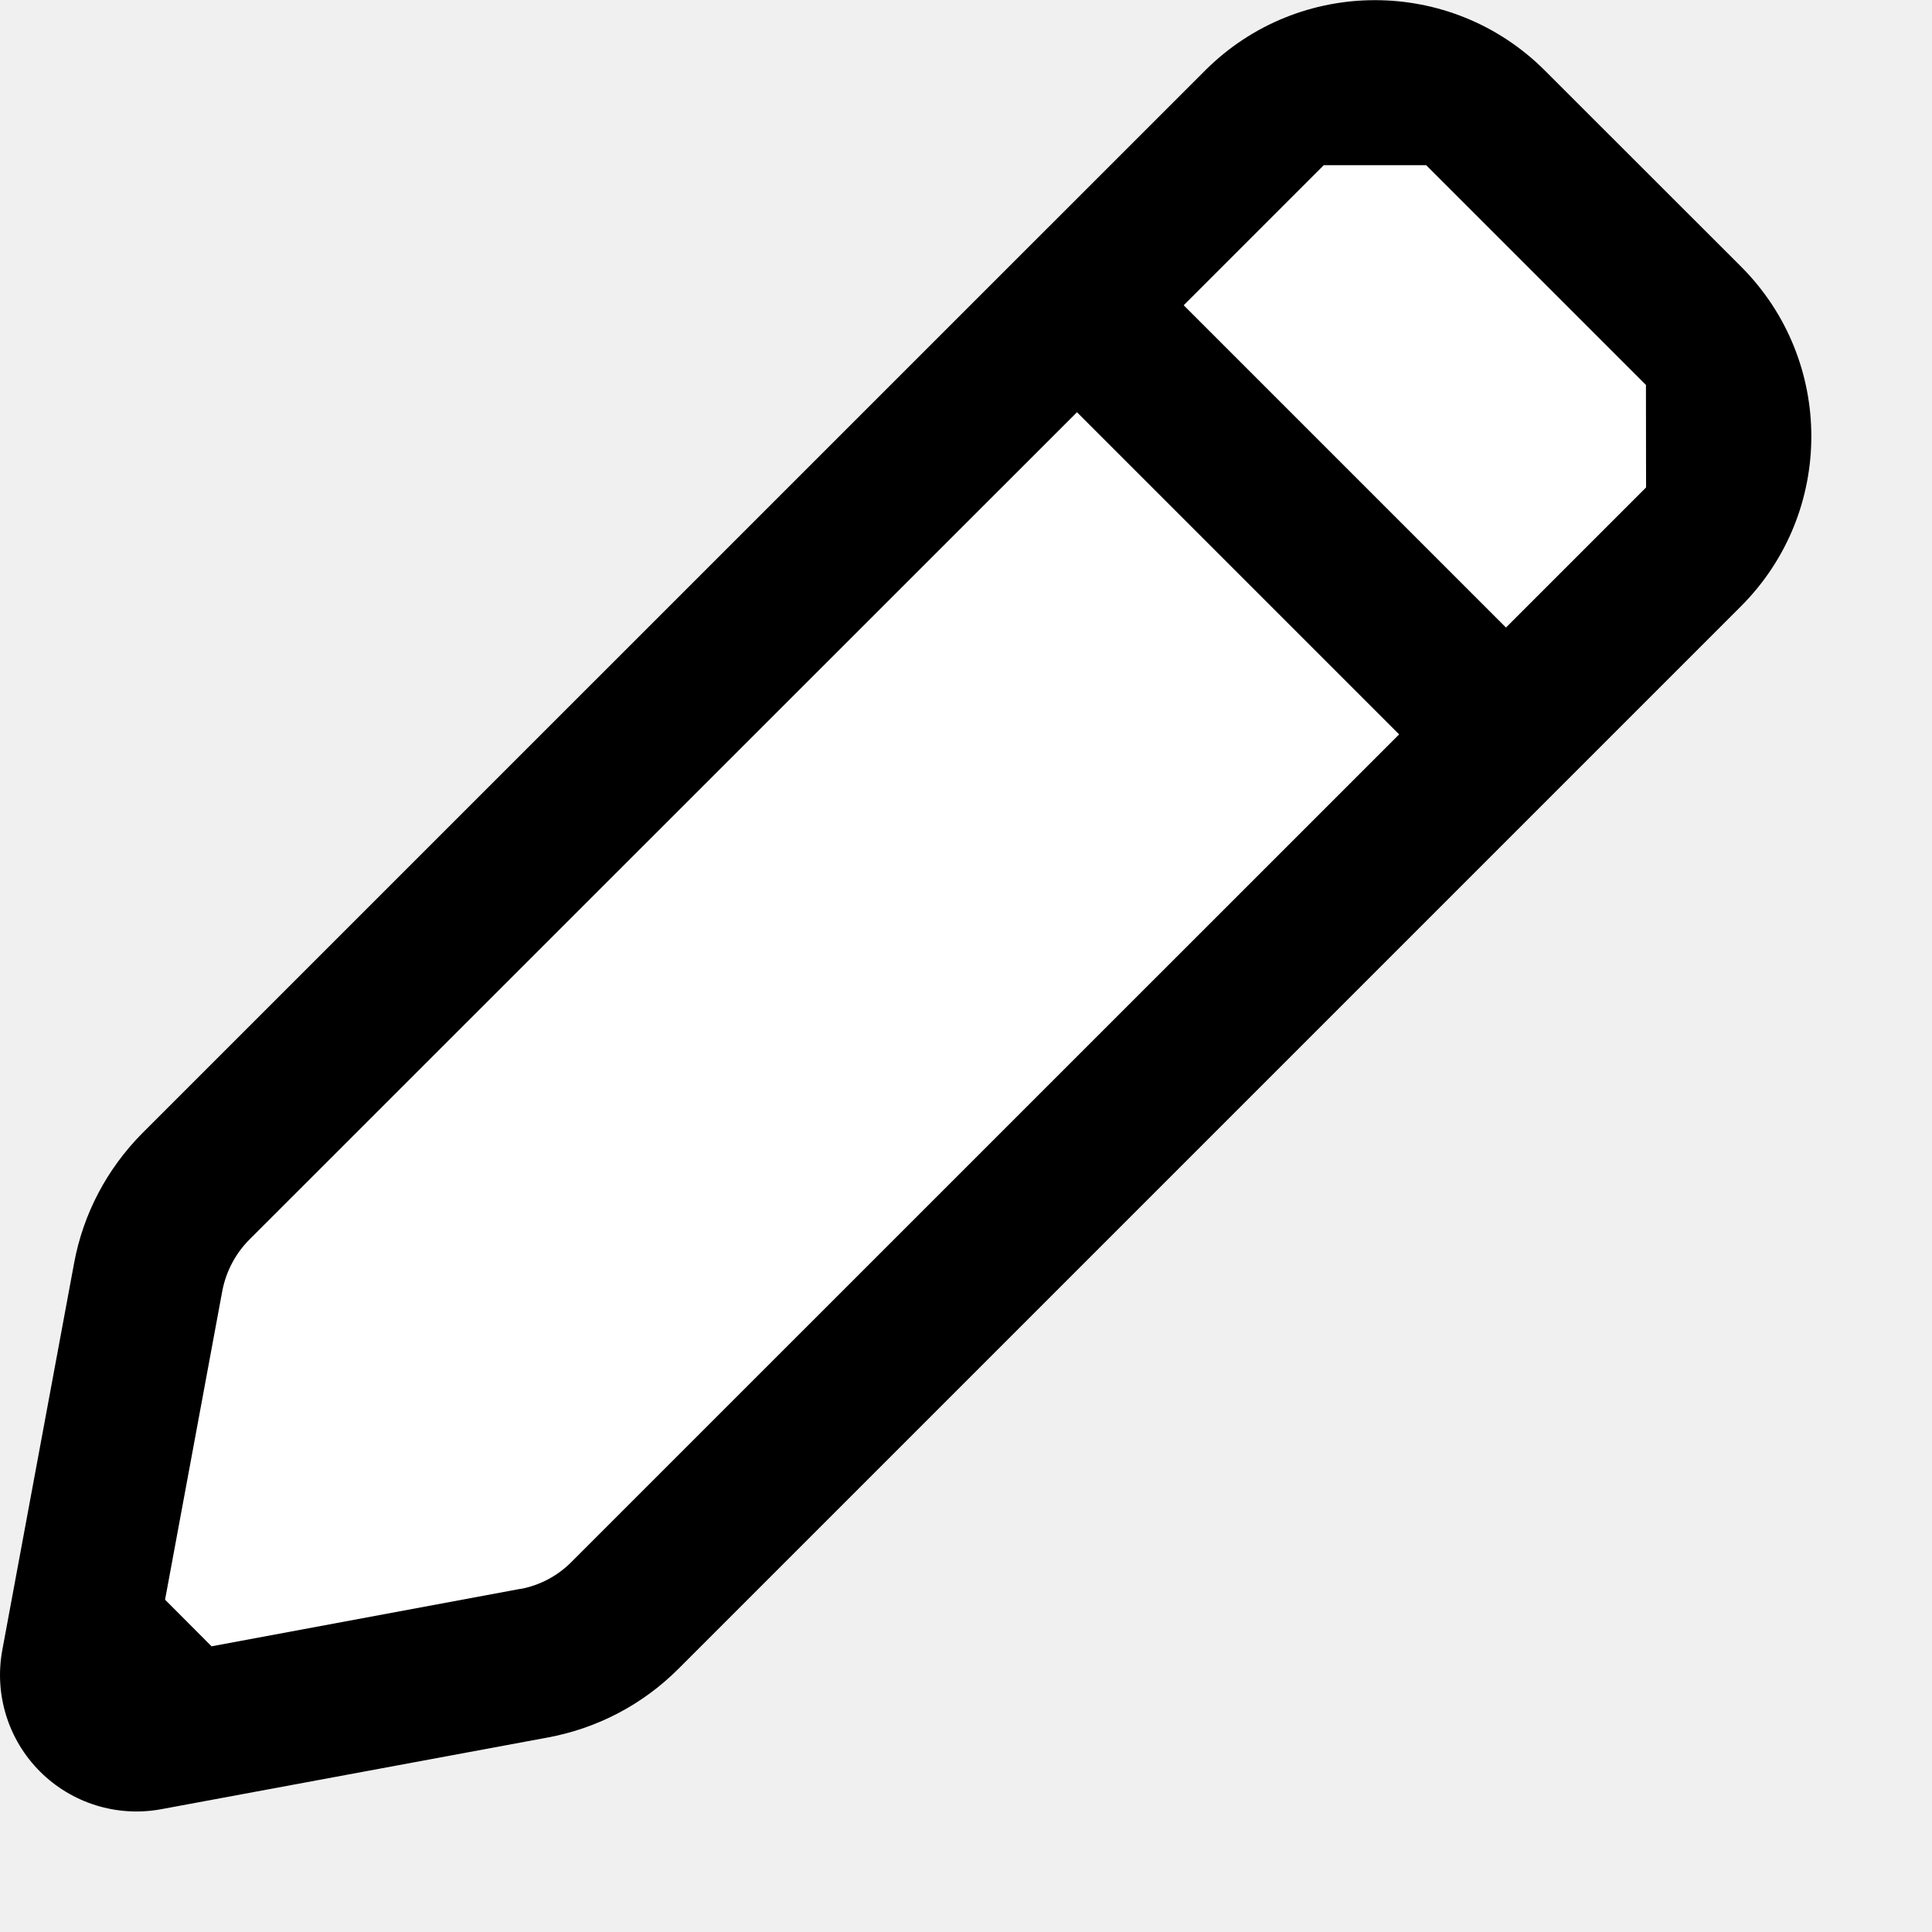
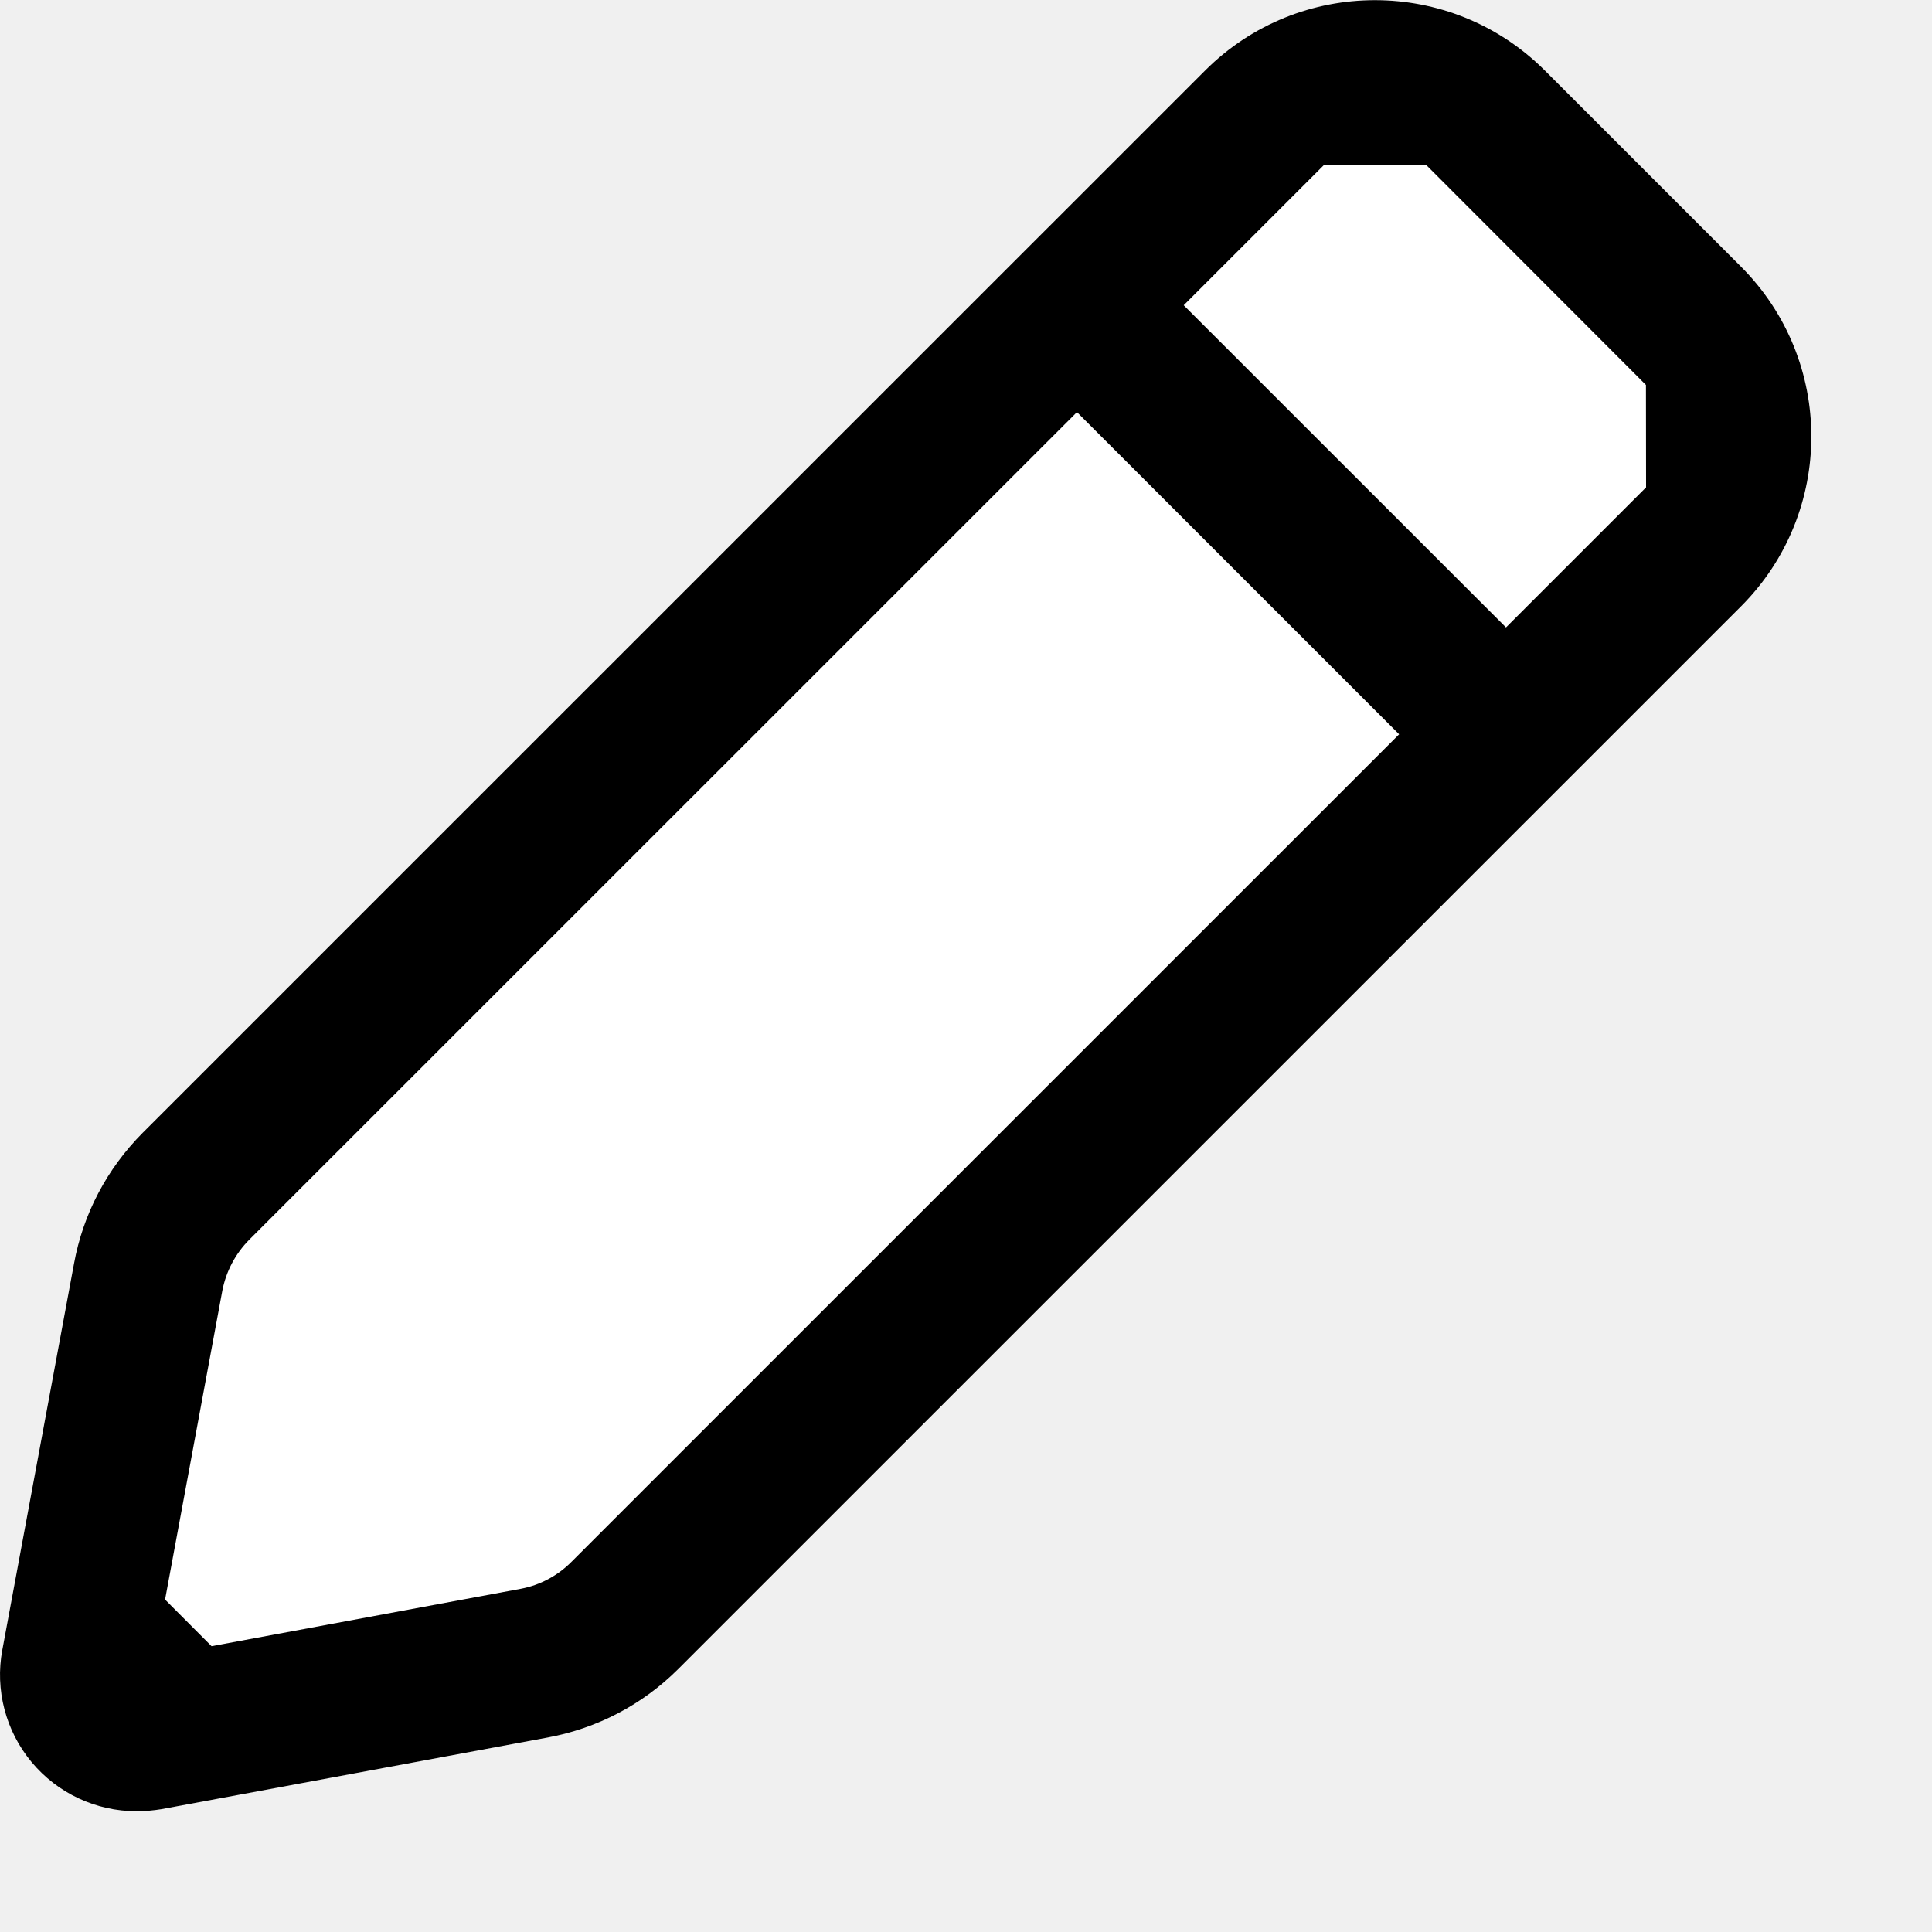
<svg xmlns="http://www.w3.org/2000/svg" width="16" height="16" fill="none">
-   <path fill="#fff" d="m.019 13.665.594-3.201c.075-.41.272-.784.568-1.082L9.982.582a1.99 1.99 0 0 1 2.81 0l1.628 1.627a1.99 1.99 0 0 1 0 2.81l-8.804 8.804c-.296.295-.67.49-1.078.566l-3.202.594a1.13 1.13 0 0 1-1.317-1.317Z" />
-   <path fill="#000" d="m.019 13.665.594-3.201c.075-.41.272-.784.568-1.082L9.982.582a1.99 1.99 0 0 1 2.81 0l1.628 1.627a1.99 1.99 0 0 1 0 2.81l-8.804 8.804c-.296.295-.67.49-1.078.566l-3.202.594a1.13 1.13 0 0 1-1.317-1.317Zm12.453-8.468 1.16-1.16-.001-.849-1.82-1.82h-.848l-1.16 1.16 2.669 2.669Zm-8.161 7.962a.802.802 0 0 0 .423-.225l6.853-6.852-2.668-2.668-6.853 6.851a.823.823 0 0 0-.225.426l-.474 2.557.385.386 2.559-.476Z" />
+   <path fill="#fff" d="m.019 13.665.594-3.201c.075-.41.272-.784.568-1.082L9.982.582a1.99 1.99 0 0 1 2.81 0l1.628 1.628a1.99 1.99 0 0 1 0 2.81l-8.804 8.803c-.296.295-.67.49-1.078.566l-3.202.594Q1.232 15 1.13 15a1.13 1.13 0 0 1-1.111-1.336" />
+   <path fill="#000" d="m.019 13.665.594-3.201c.075-.41.272-.784.568-1.082L9.982.582a1.99 1.99 0 0 1 2.81 0l1.628 1.628a1.99 1.99 0 0 1 0 2.81l-8.804 8.803c-.296.295-.67.49-1.078.566l-3.202.594Q1.232 15 1.13 15a1.13 1.13 0 0 1-1.111-1.336m12.453-8.468 1.16-1.16-.001-.848-1.82-1.822-.848.002-1.16 1.16zm-8.161 7.962a.8.8 0 0 0 .423-.225l6.853-6.852-2.668-2.668-6.853 6.852a.82.82 0 0 0-.225.425l-.474 2.557.385.386z" />
</svg>
